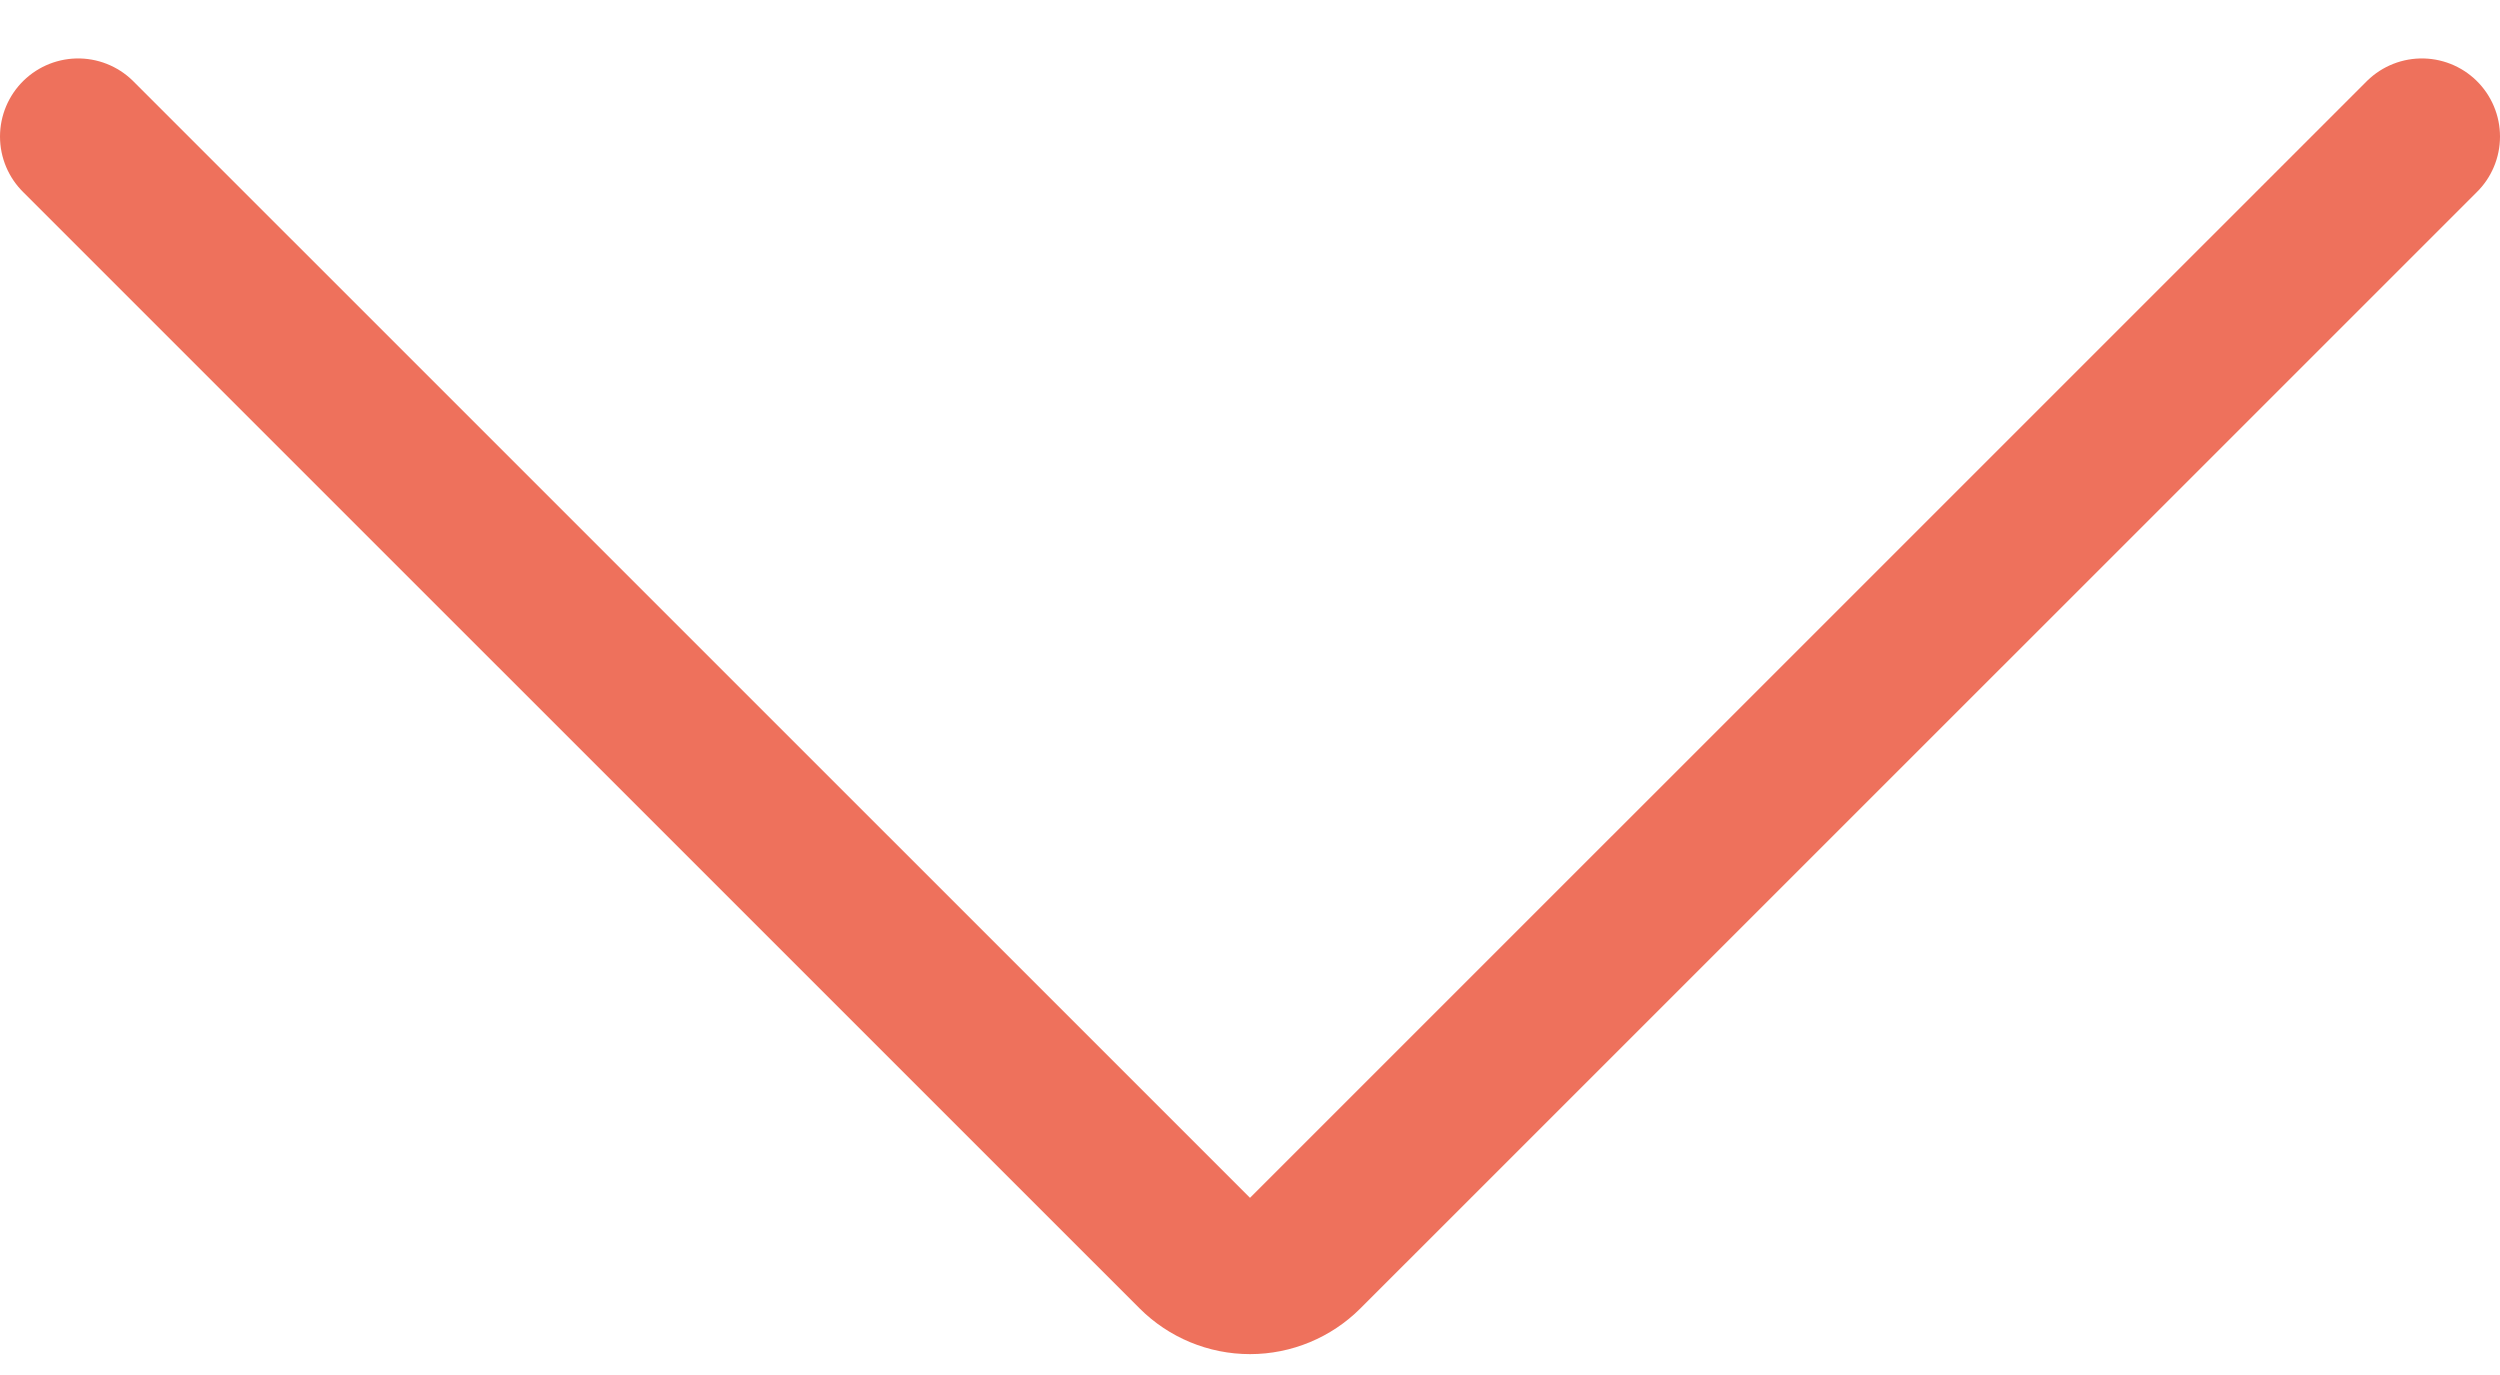
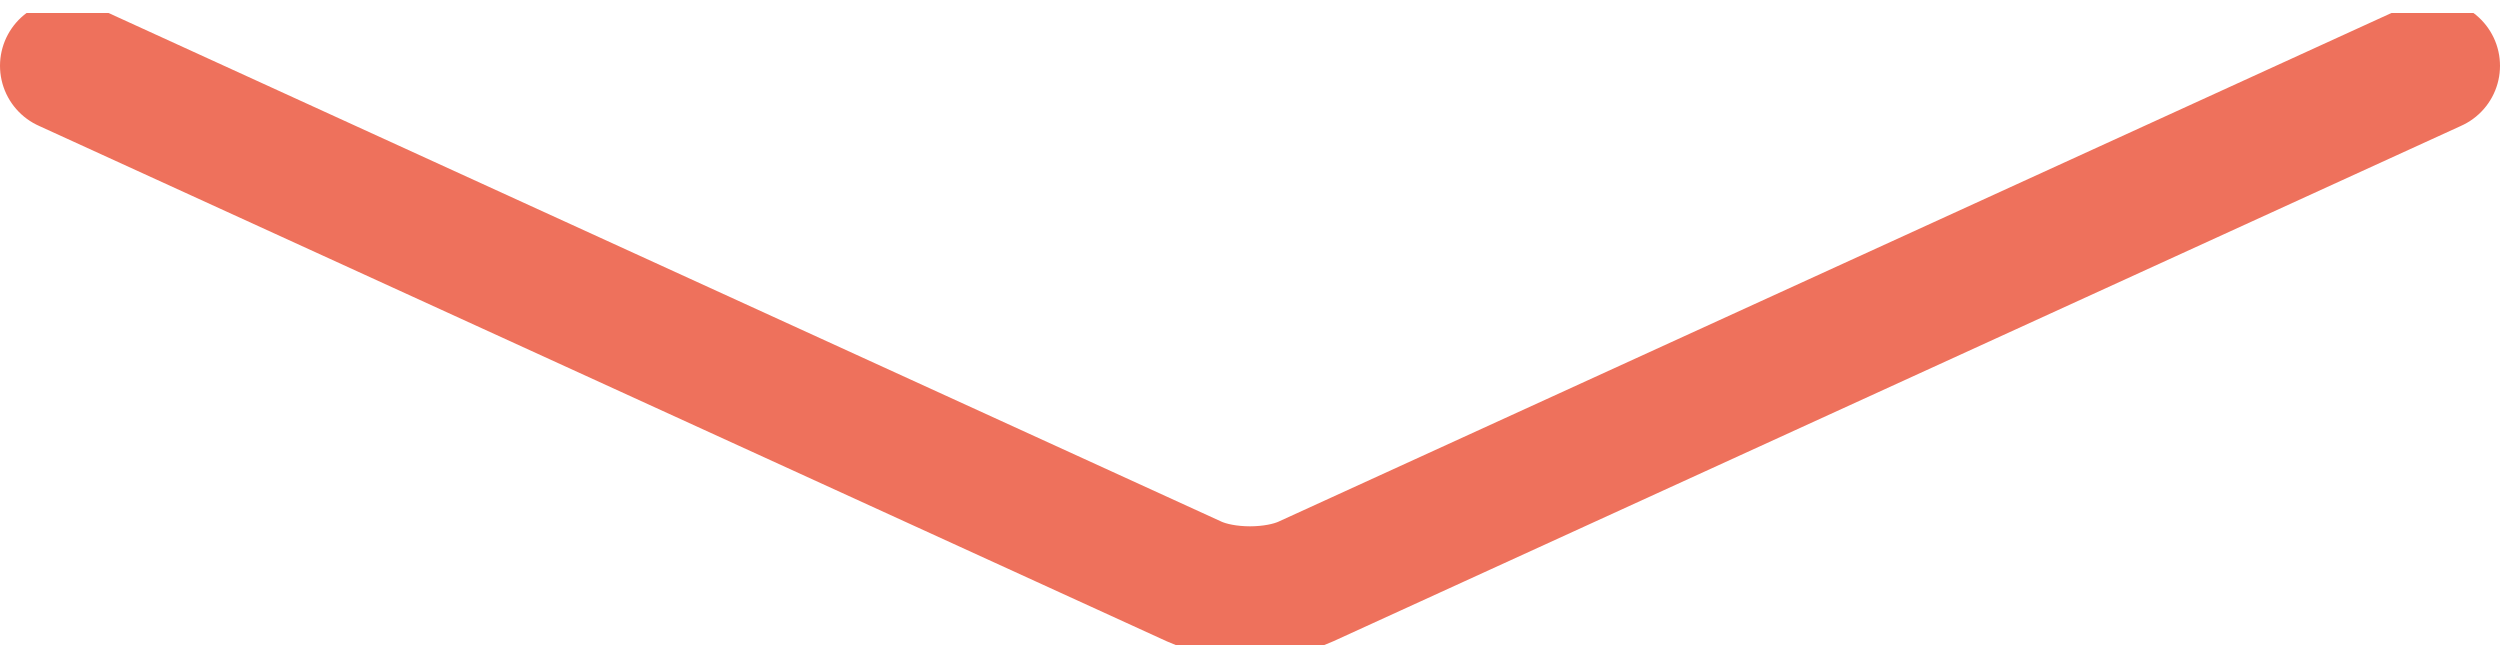
- <svg xmlns="http://www.w3.org/2000/svg" width="40px" height="22px" viewBox="0 0 40 22" version="1.1">
+ <svg xmlns="http://www.w3.org/2000/svg" width="38" height="10" viewBox="0 0 38 10">
  <defs>
-     <filter id="filter-1">
-       <feColorMatrix in="SourceGraphic" type="matrix" values="0 0 0 0 0.859 0 0 0 0 0.165 0 0 0 0 0.106 0 0 0 1 0" />
+     <filter id="dropdown-pfeil-a">
+       <feColorMatrix in="SourceGraphic" values="0 0 0 0 0.859 0 0 0 0 0.165 0 0 0 0 0.106 0 0 0 1 0" />
    </filter>
  </defs>
-   <g id="Symbols" stroke="none" stroke-width="1" fill="none" fill-rule="evenodd" stroke-linecap="round" stroke-linejoin="round">
-     <g id="Formfeld" transform="translate(-500, -14)">
-       <g id="Group" transform="translate(501, 16)" filter="url(#filter-1)">
-         <g>
-           <path d="M37.75,0.185 L19.883,18.05 C19.649,18.284 19.331,18.416 19,18.416 C18.669,18.416 18.351,18.284 18.117,18.05 L0.25,0.185" id="Path" stroke="#000000" stroke-width="2.5" />
-         </g>
-       </g>
-     </g>
+   <g fill="none" fill-rule="evenodd" stroke-linecap="round" stroke-linejoin="round" filter="url(#dropdown-pfeil-a)" transform="translate(0 -1)">
+     <path stroke="#000" stroke-width="2" d="M36,0 L18.848,7.839 C18.623,7.942 18.318,8 18,8 C17.682,8 17.377,7.942 17.152,7.839 L0,0" transform="translate(1 2)" />
  </g>
</svg>
